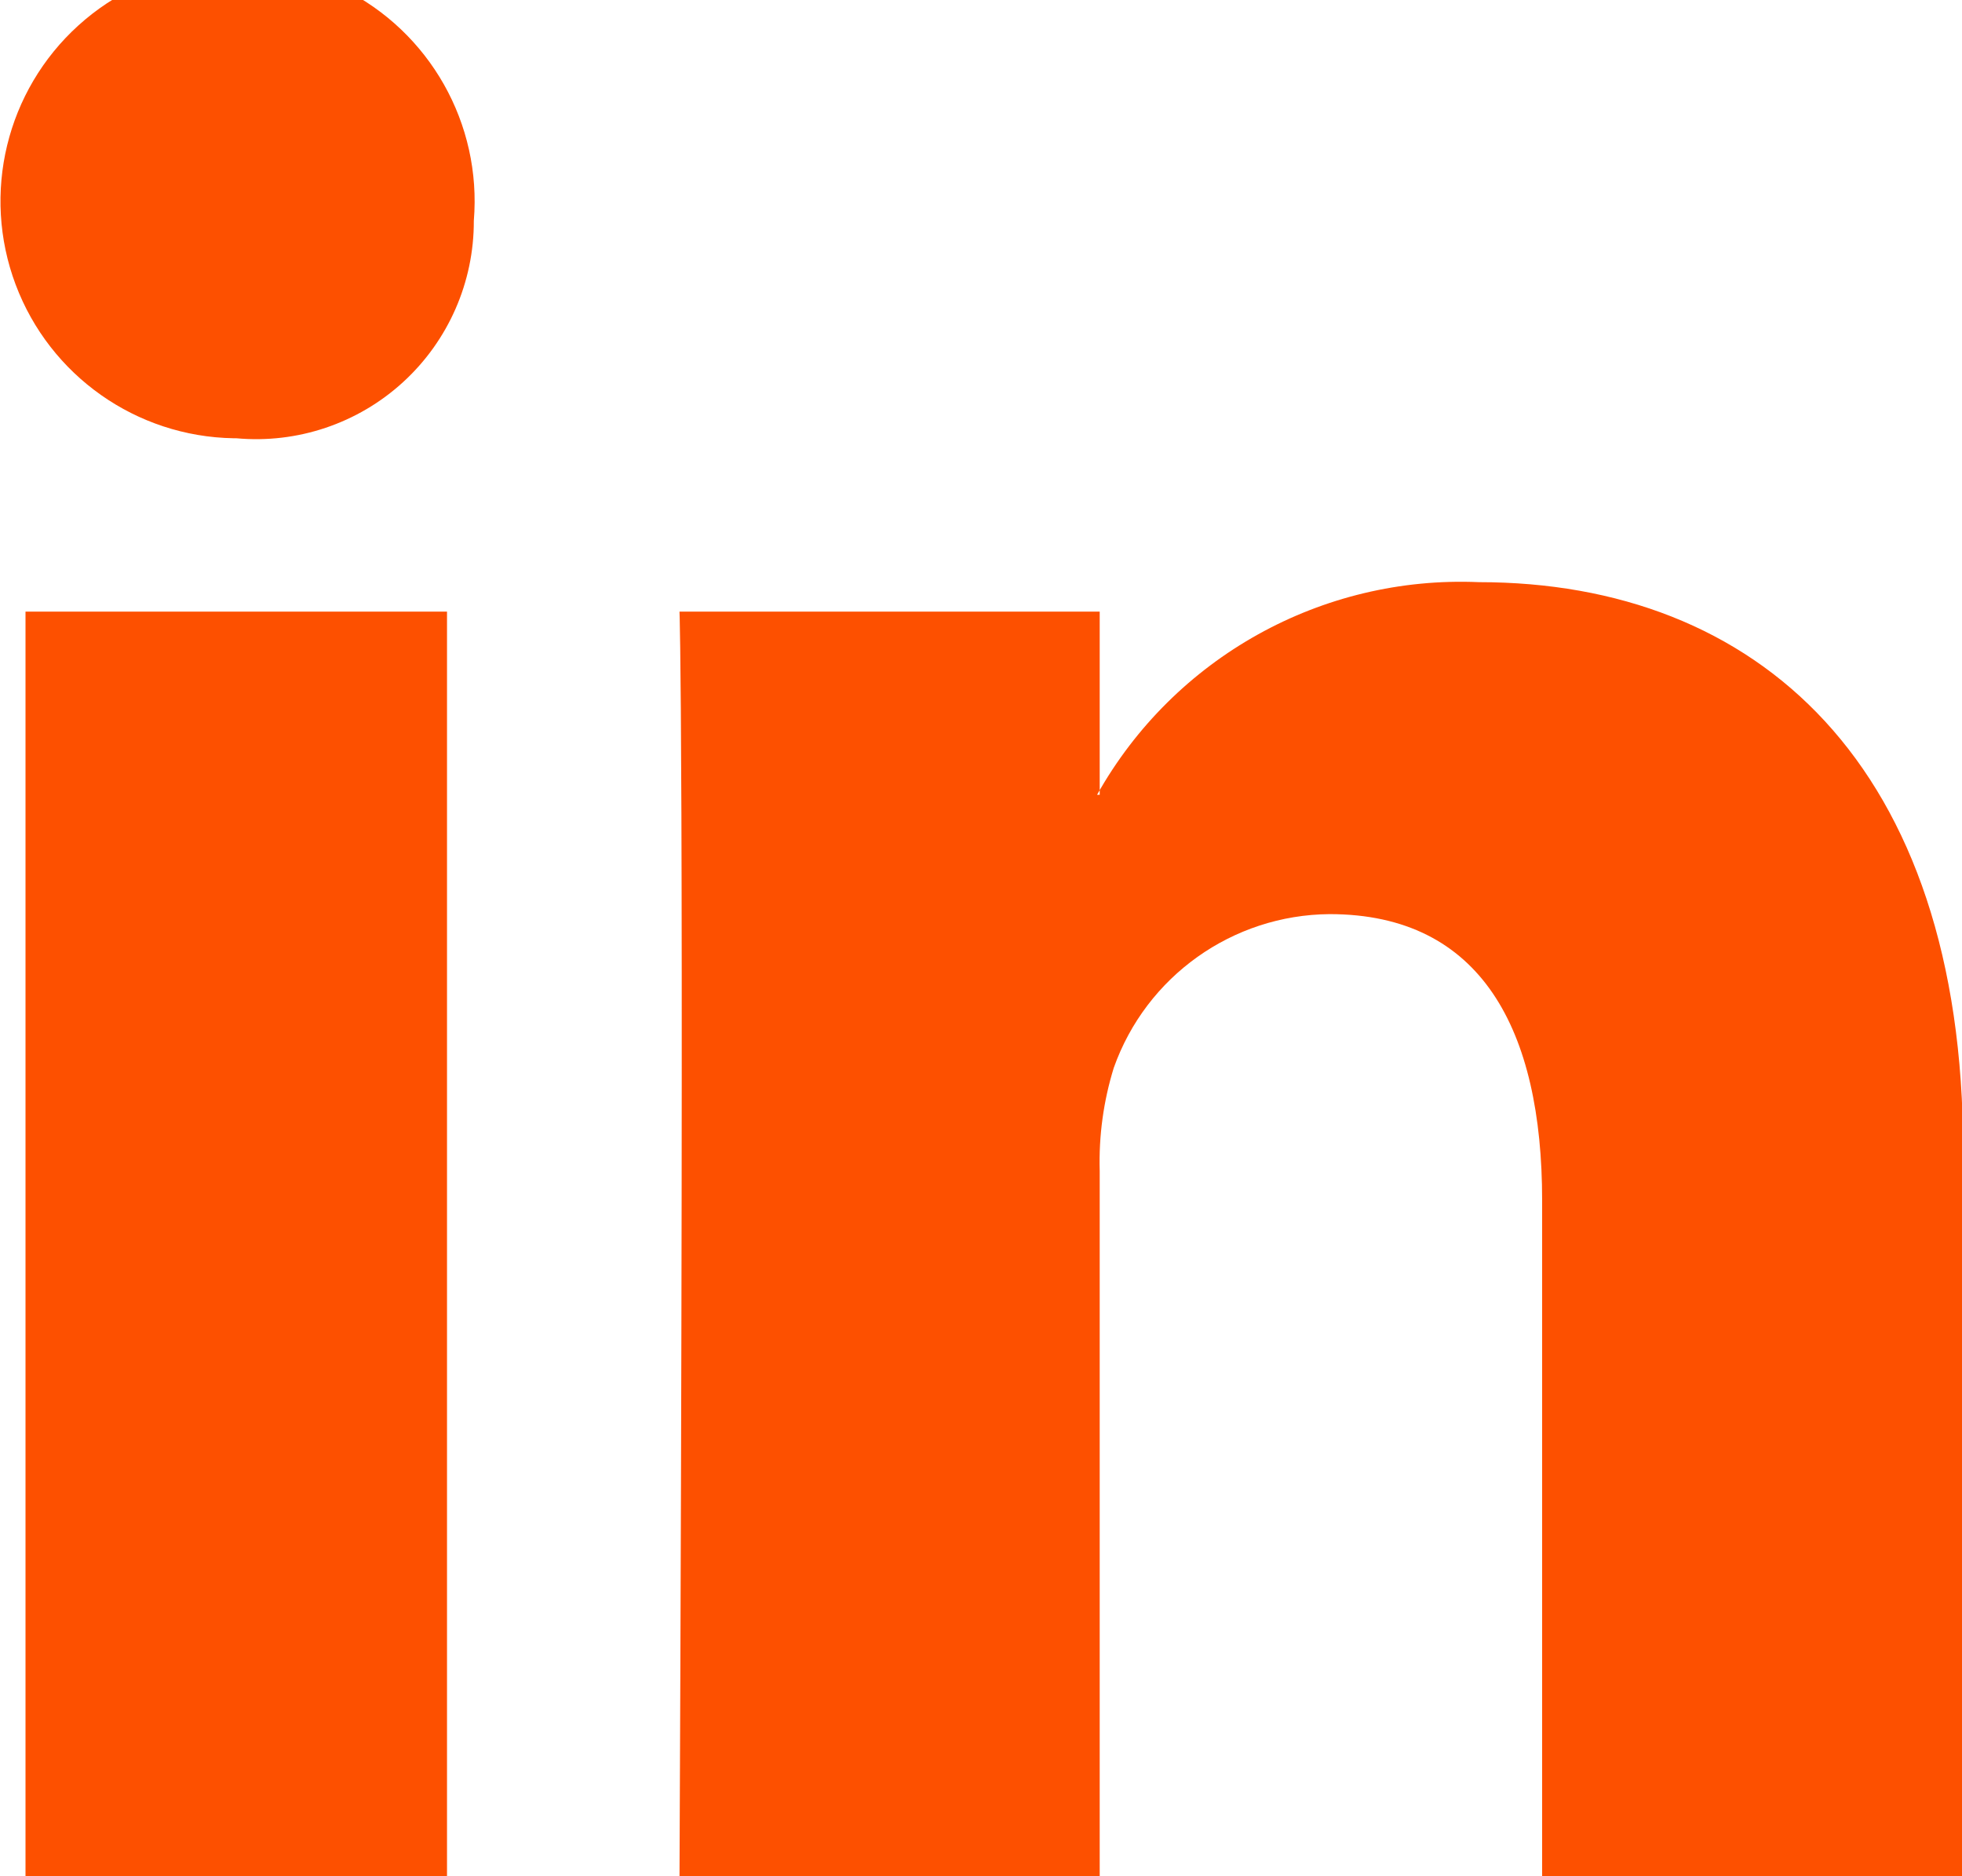
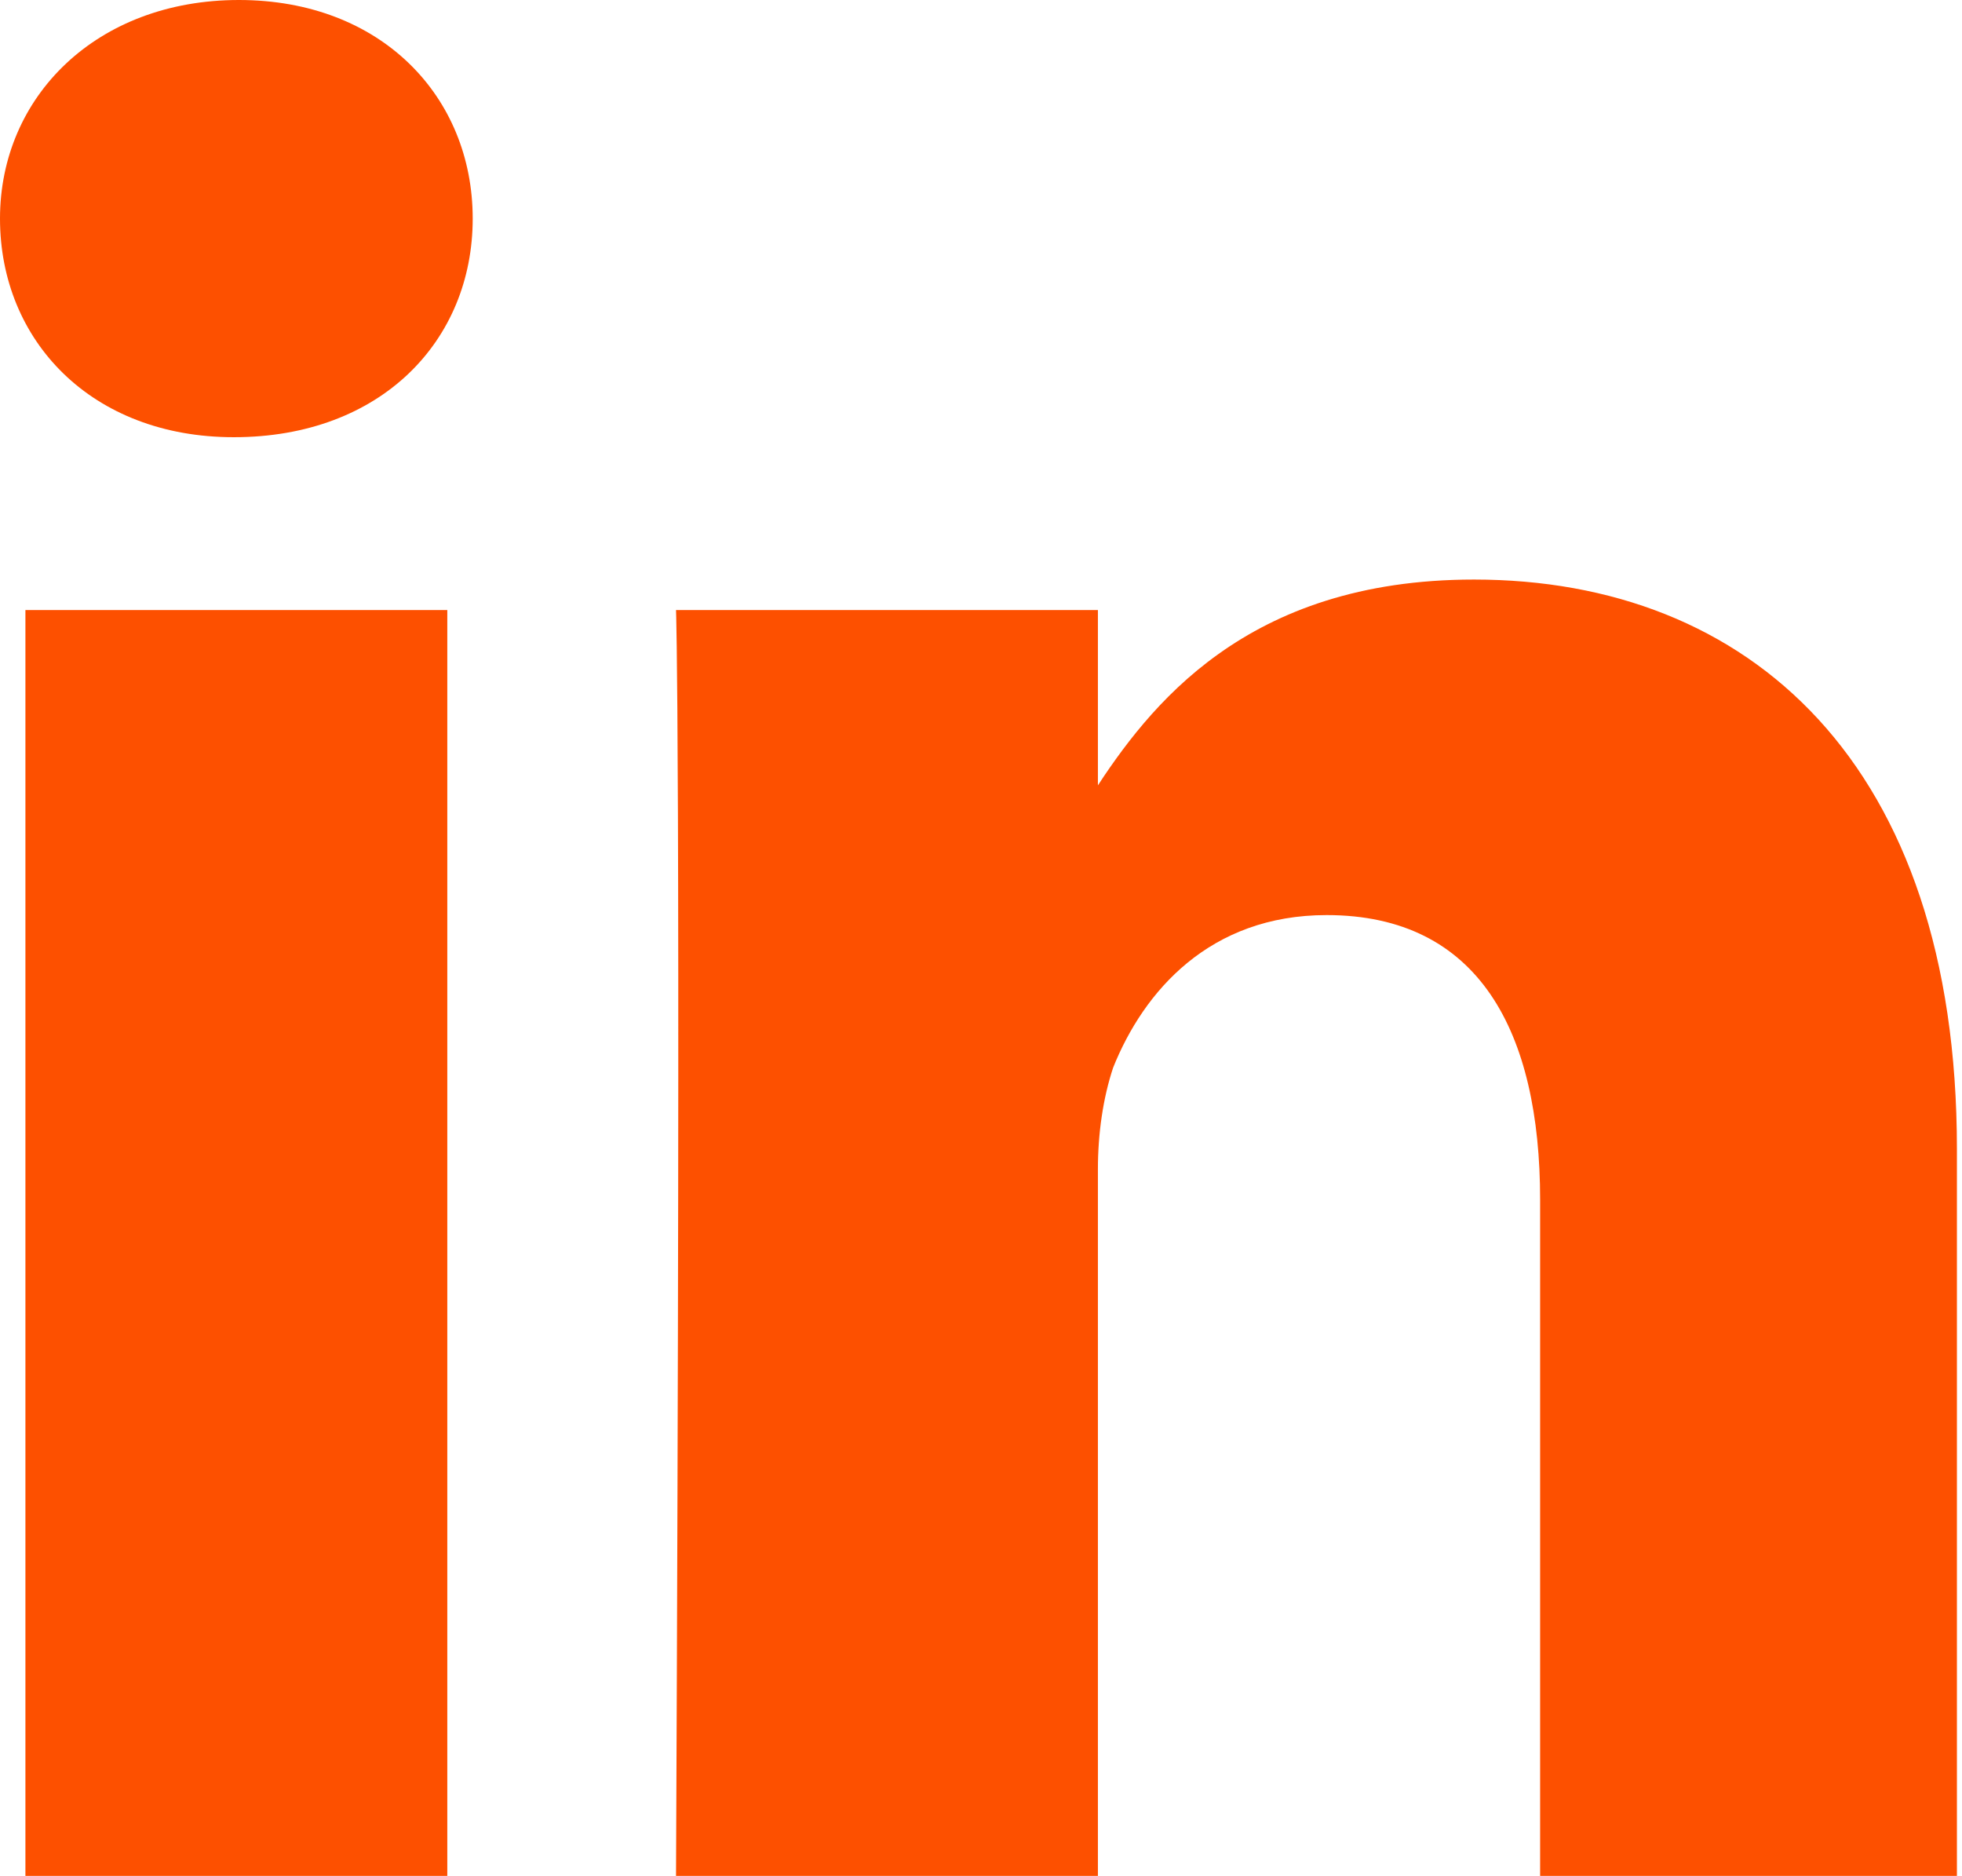
- <svg xmlns="http://www.w3.org/2000/svg" width="12" height="11.47">
-   <path fill="#fd5000" fill-rule="evenodd" d="M2.734 3.74H.156v7.74h2.578V3.74zm.164-2.39a1.45 1.45 0 1 0-1.469 1.33h.016a1.331 1.331 0 0 0 1.453-1.33zm9.109 5.69c0-2.37-1.265-3.48-2.961-3.48a2.552 2.552 0 0 0-2.336 1.3h.016V3.74h-2.57s.031.72 0 7.74h2.57V7.16a1.944 1.944 0 0 1 .086-.63 1.412 1.412 0 0 1 1.32-.94c.93 0 1.3.71 1.3 1.75v4.14h2.57V7.04z" data-name="" />
+ <svg xmlns="http://www.w3.org/2000/svg" viewBox="0 0 38.6 36.9">
+   <path fill="#fd5000" d="M4.6 8.6C1.8 8.6 0 6.7 0 4.3S1.9 0 4.7 0c2.8 0 4.6 1.9 4.6 4.3S7.5 8.6 4.6 8.6zm4.2 28.3H.5V12h8.3v24.9zm29.8 0h-8.3V23.6c0-3.3-1.2-5.6-4.2-5.6-2.3 0-3.6 1.5-4.2 3-.2.6-.3 1.3-.3 2v13.9h-8.3c.1-22.5 0-24.9 0-24.9h8.3v3.6h-.1c1.1-1.7 3-4.2 7.5-4.2 5.4 0 9.5 3.6 9.5 11.2v14.3z" />
</svg>
